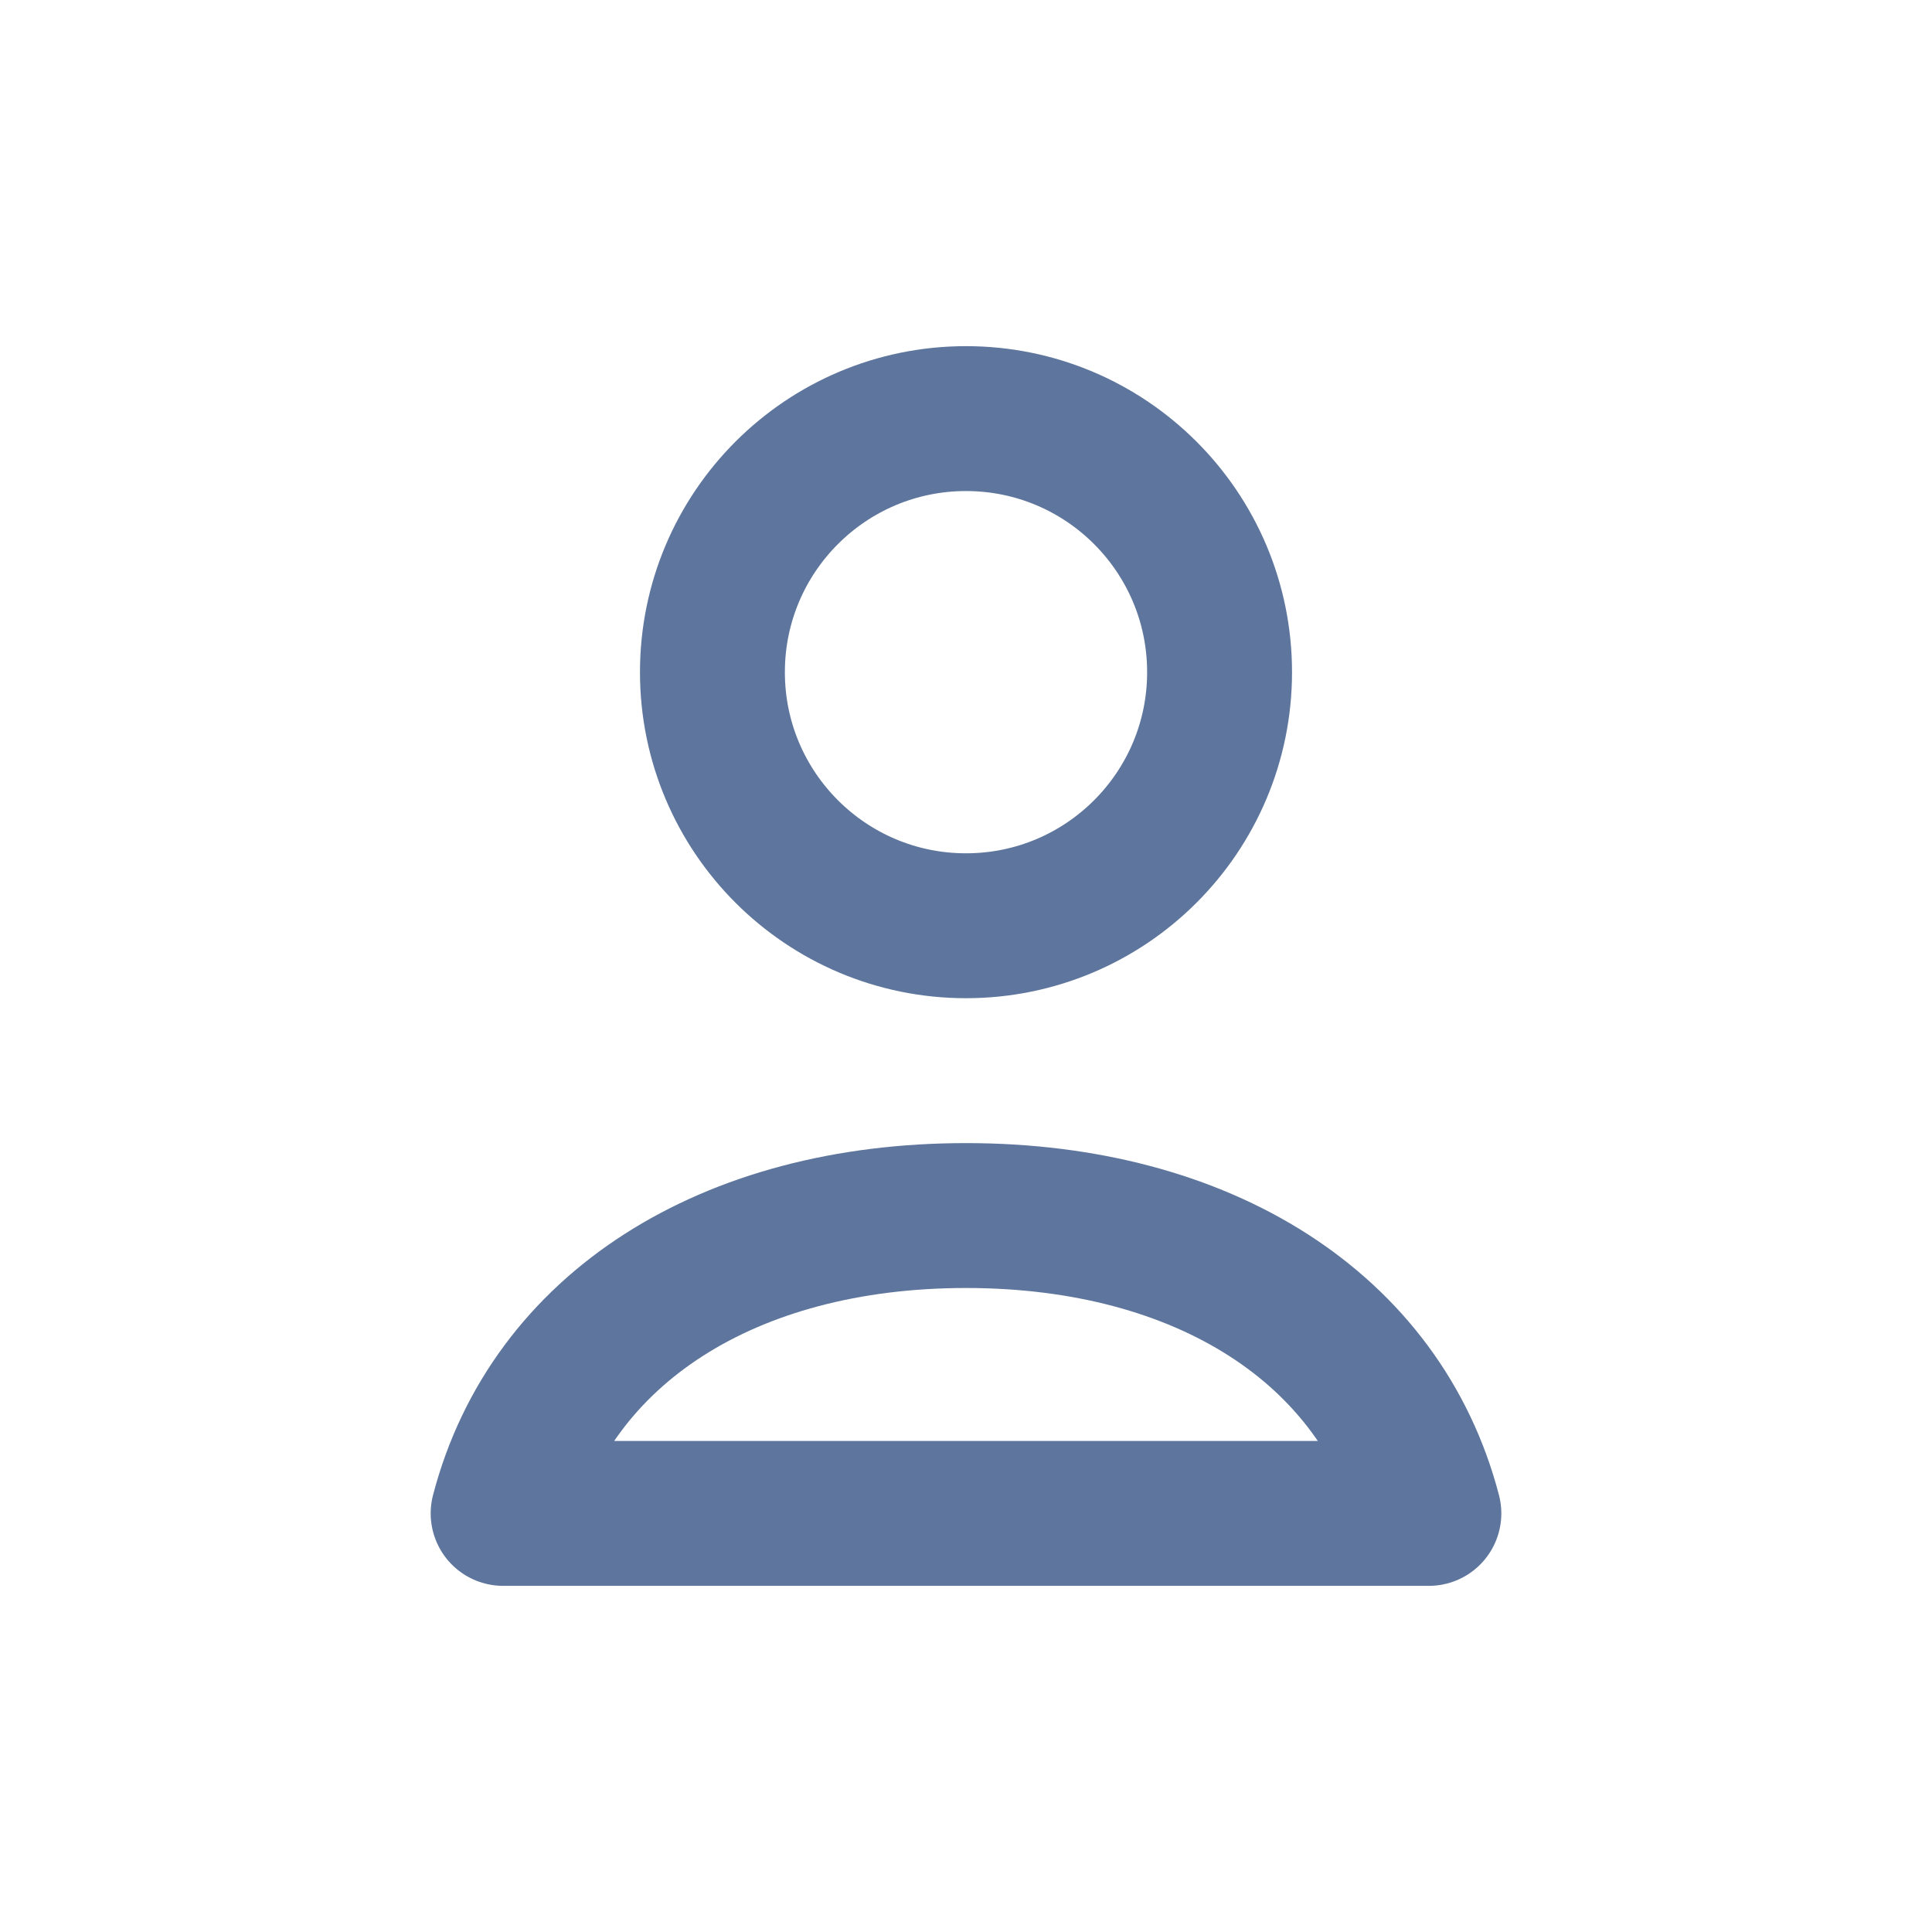
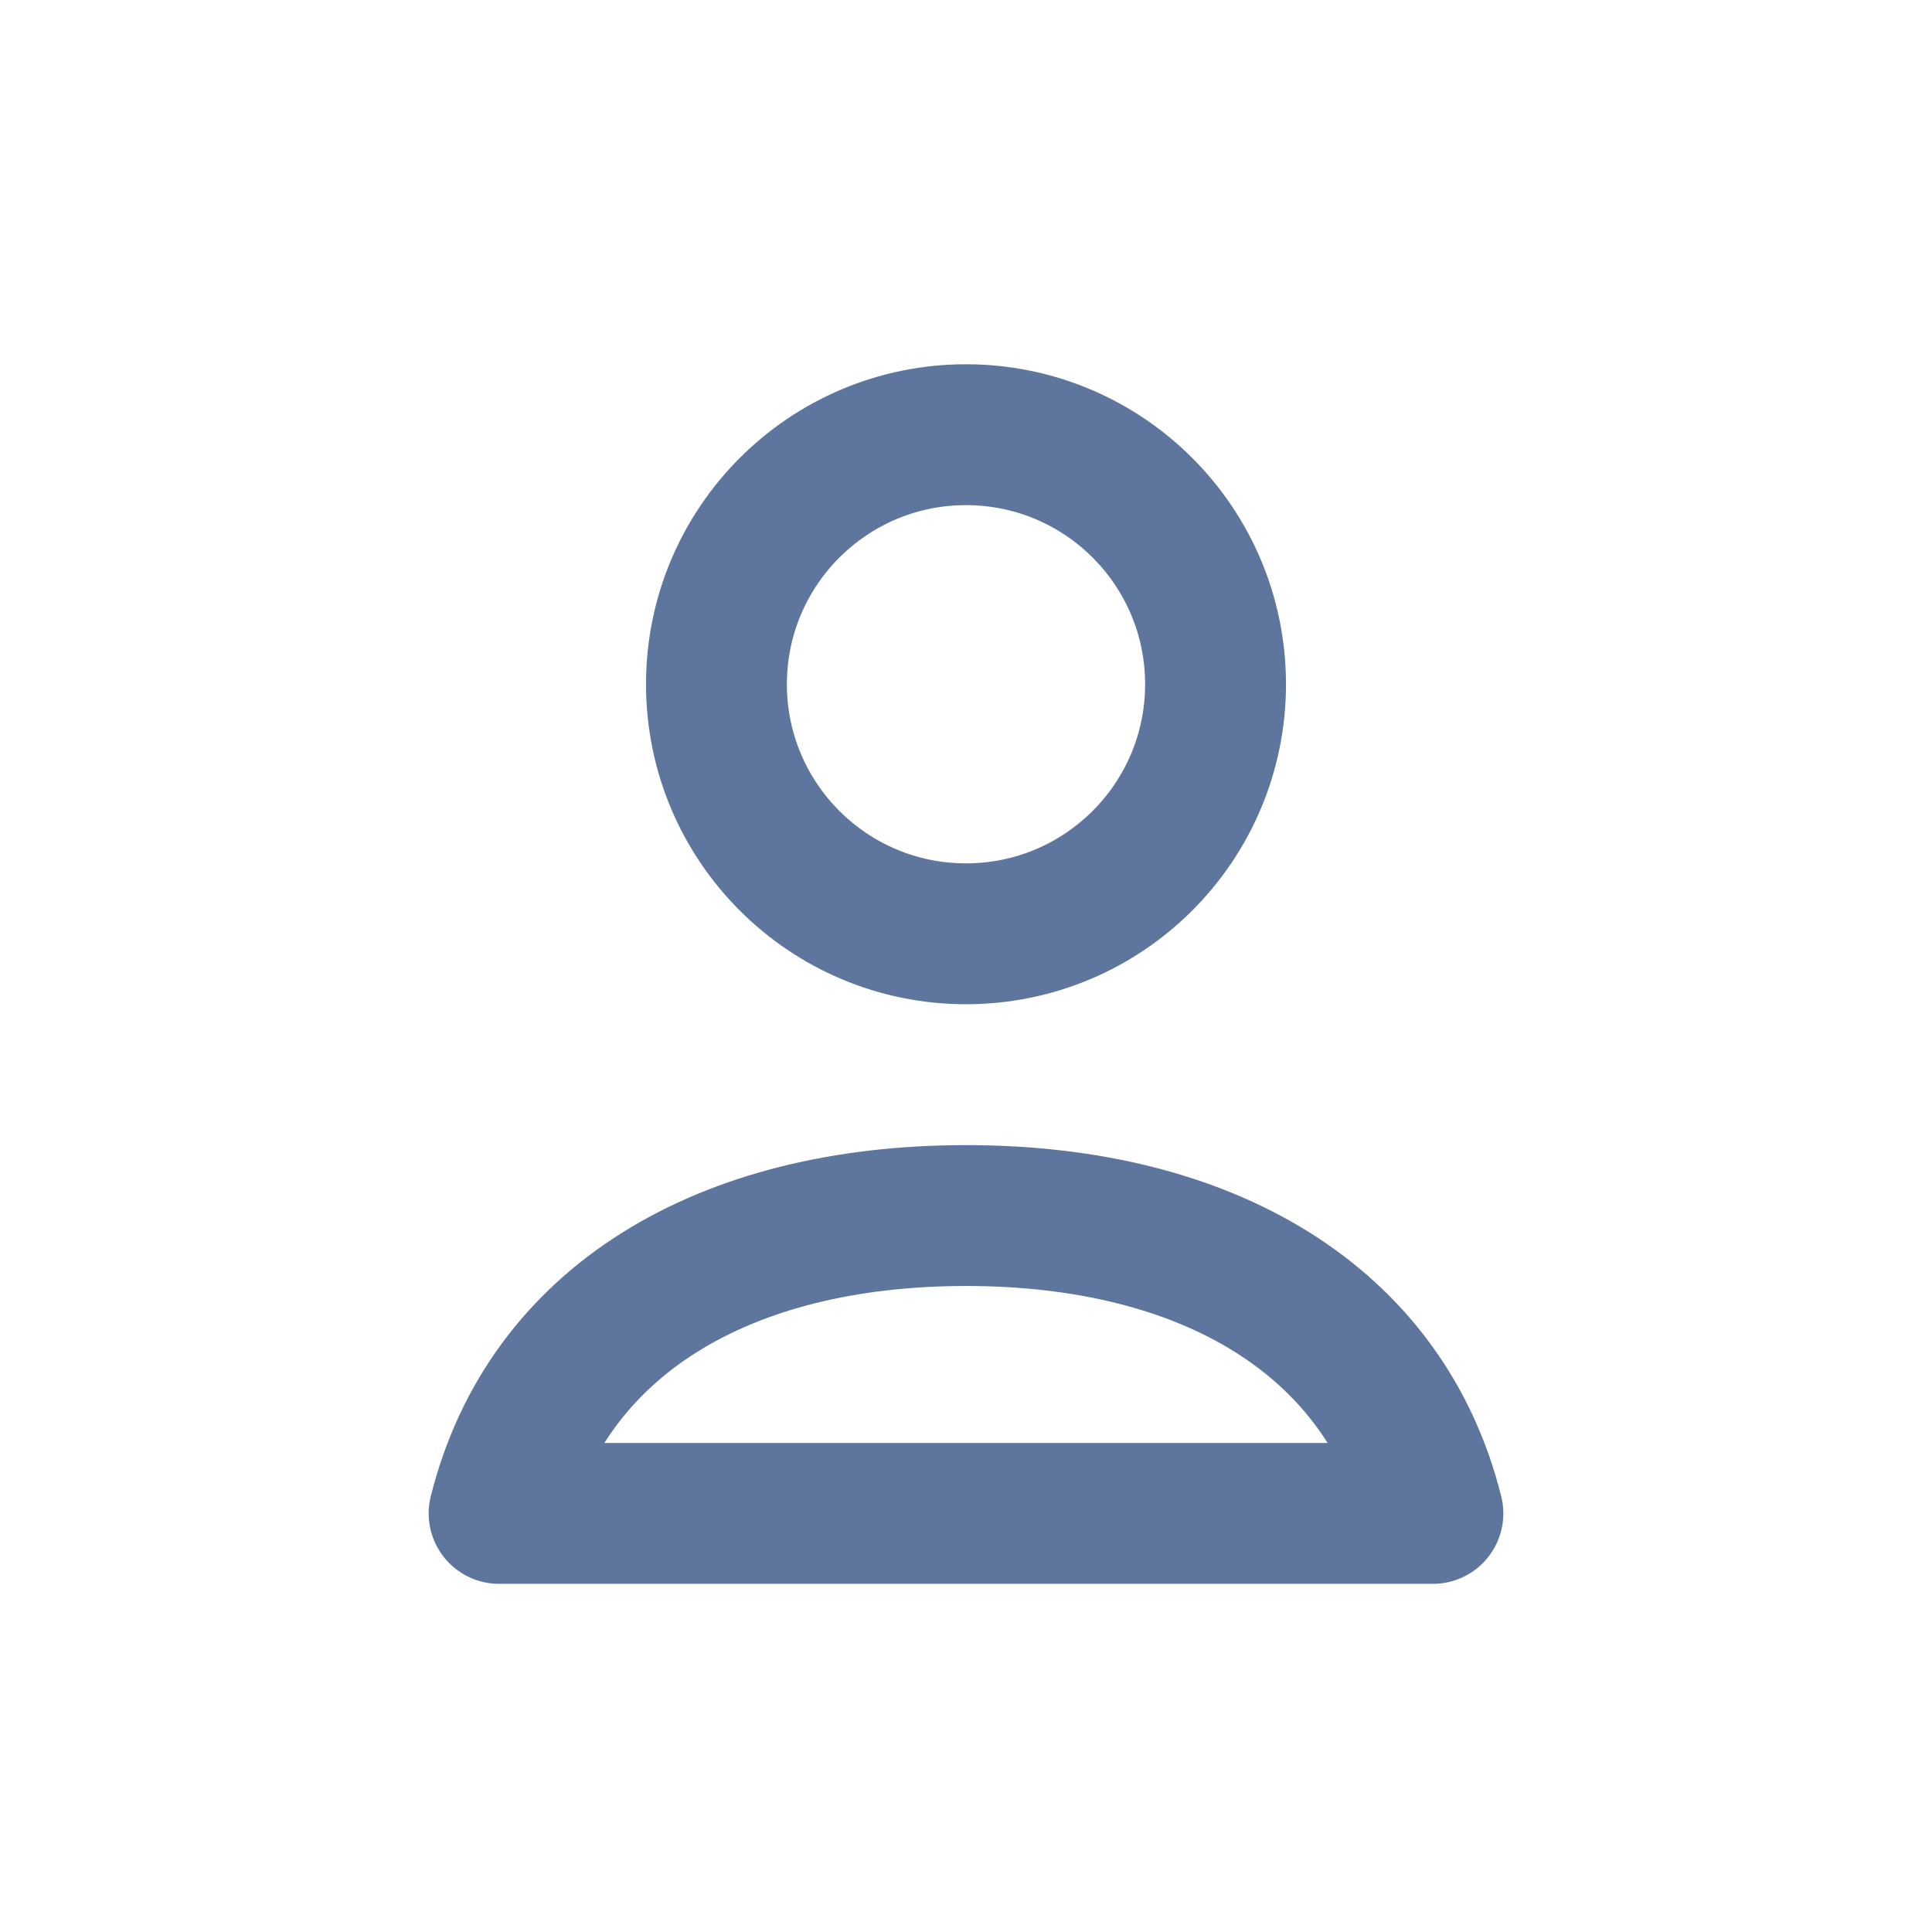
<svg xmlns="http://www.w3.org/2000/svg" width="64" height="64" viewBox="0 0 24 24" fill="none">
-   <circle cx="12" cy="8.35" r="3.15" stroke="#5E769D" stroke-width="1.8" />
-   <path d="M6.25 18.8C6.85 16.5 9.05 15.1 12 15.1C14.95 15.1 17.15 16.5 17.75 18.8H6.25Z" stroke="#5E769D" stroke-width="1.8" stroke-linejoin="round" />
+   <g stroke="#5E769D" stroke-width="1.75" stroke-linecap="round" stroke-linejoin="round" fill="none">
+     <circle cx="12" cy="8.5" r="3.1" />
+     <path d="M6.2 18.8C6.8 16.4 9 15.1 12 15.1C15 15.1 17.2 16.4 17.8 18.8H6.2Z" />
+   </g>
</svg>
